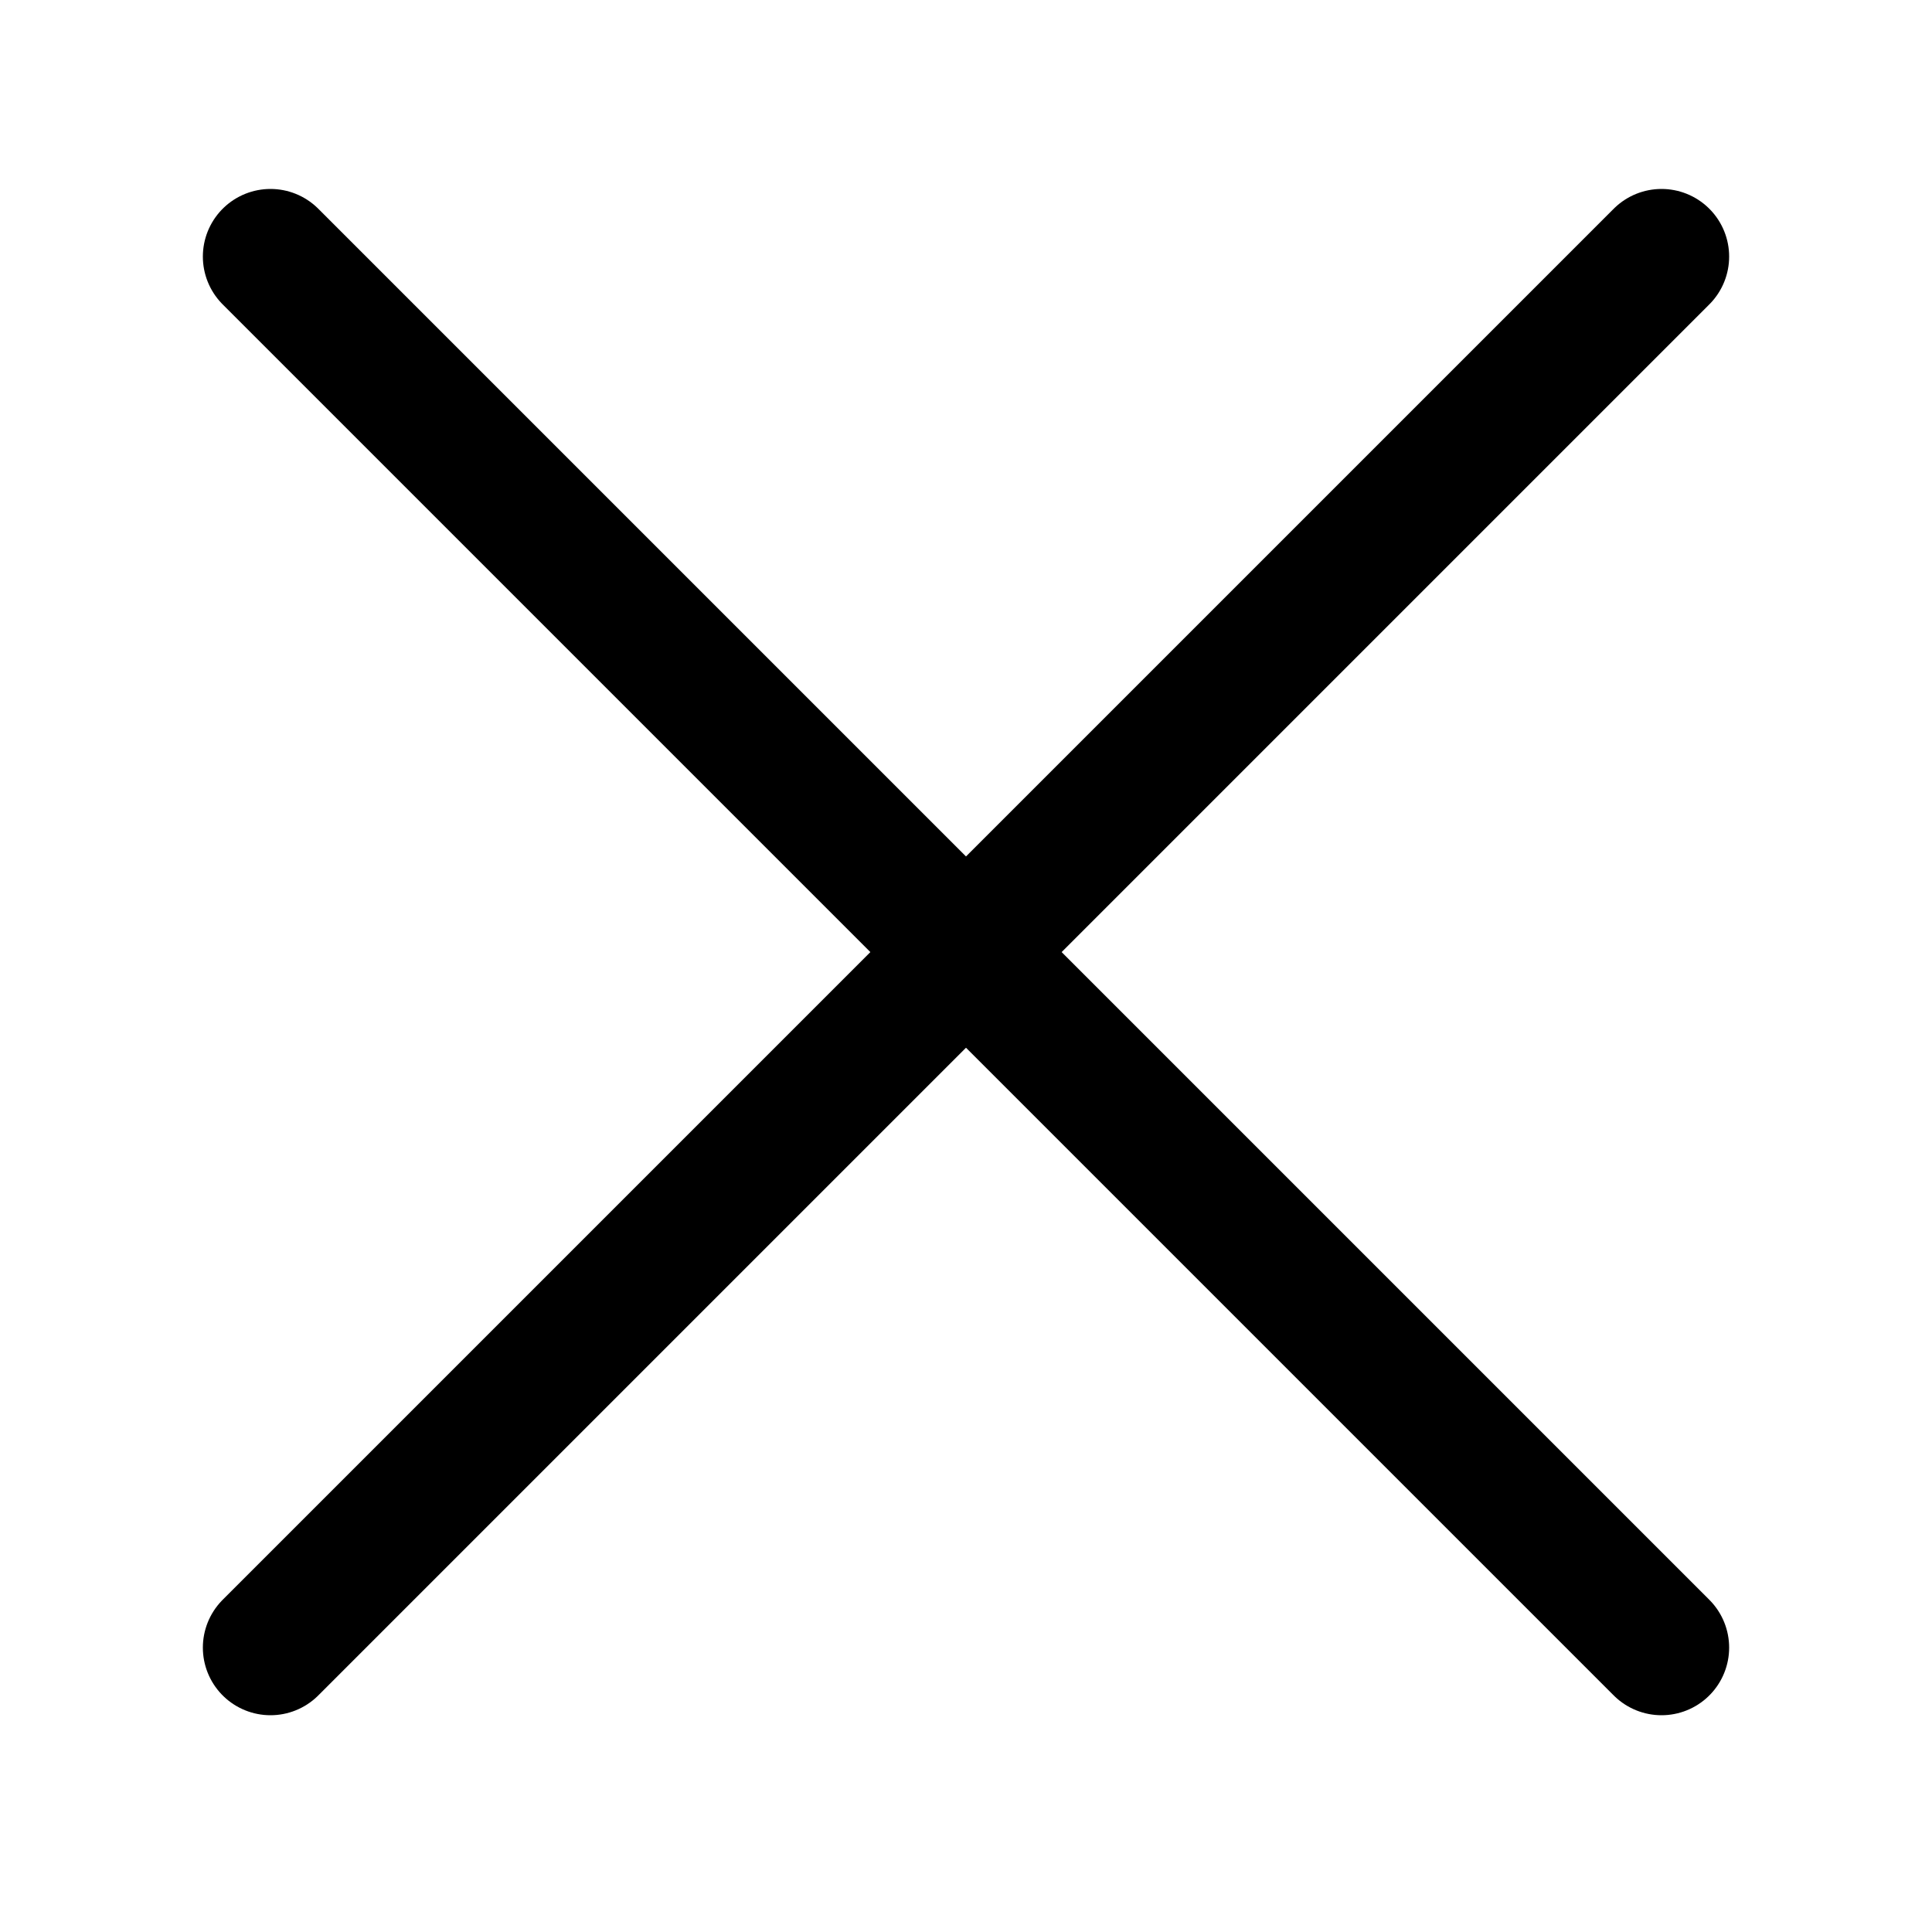
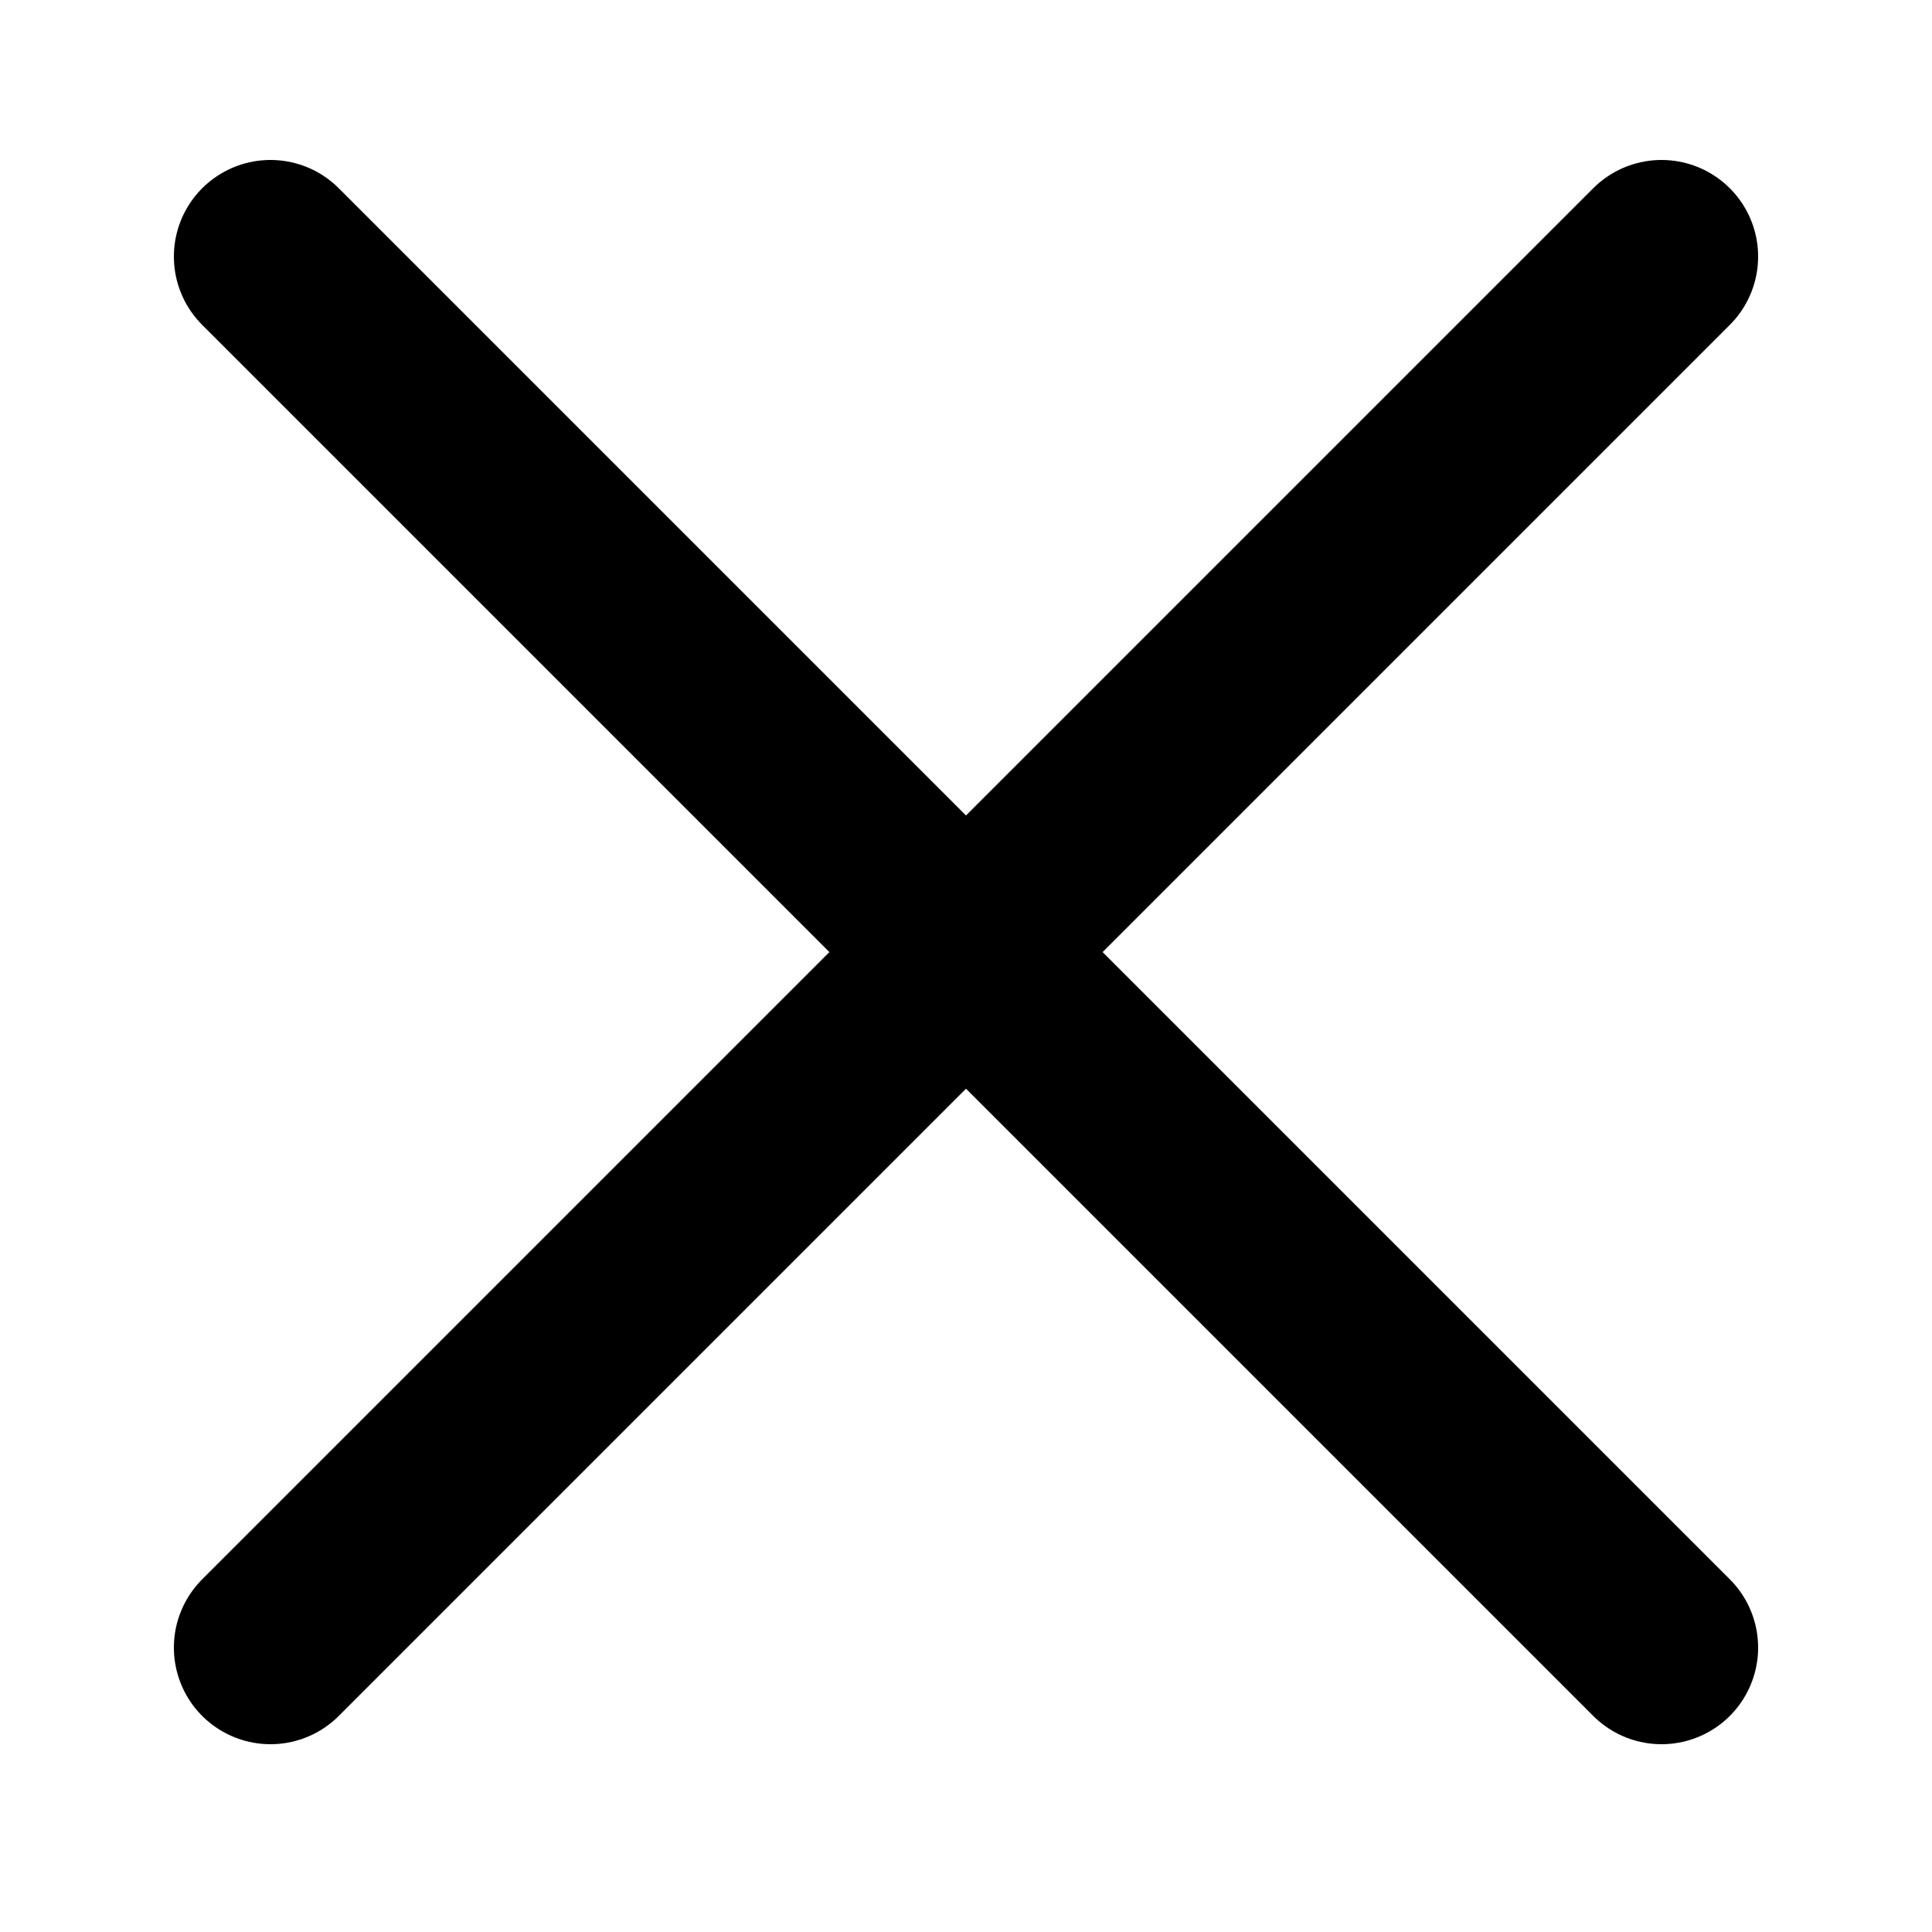
<svg xmlns="http://www.w3.org/2000/svg" width="800px" height="800px" viewBox="-0.5 0 25 25" fill="none">
  <g id="SVGRepo_bgCarrier" stroke-width="0" />
  <g id="SVGRepo_tracerCarrier" stroke-linecap="round" stroke-linejoin="round" />
  <g id="SVGRepo_iconCarrier">
-     <path d="M3 21.32L21 3.32" stroke="#000000" stroke-width="1.75" stroke-linecap="round" stroke-linejoin="round" />
-     <path d="M3 3.32L21 21.32" stroke="#000000" stroke-width="1.75" stroke-linecap="round" stroke-linejoin="round" />
+     <path d="M3 21.32L21 3.32" stroke="#000000" stroke-width="2.5" stroke-linecap="round" stroke-linejoin="round" />
+     <path d="M3 3.32L21 21.32" stroke="#000000" stroke-width="2.5" stroke-linecap="round" stroke-linejoin="round" />
  </g>
</svg>
